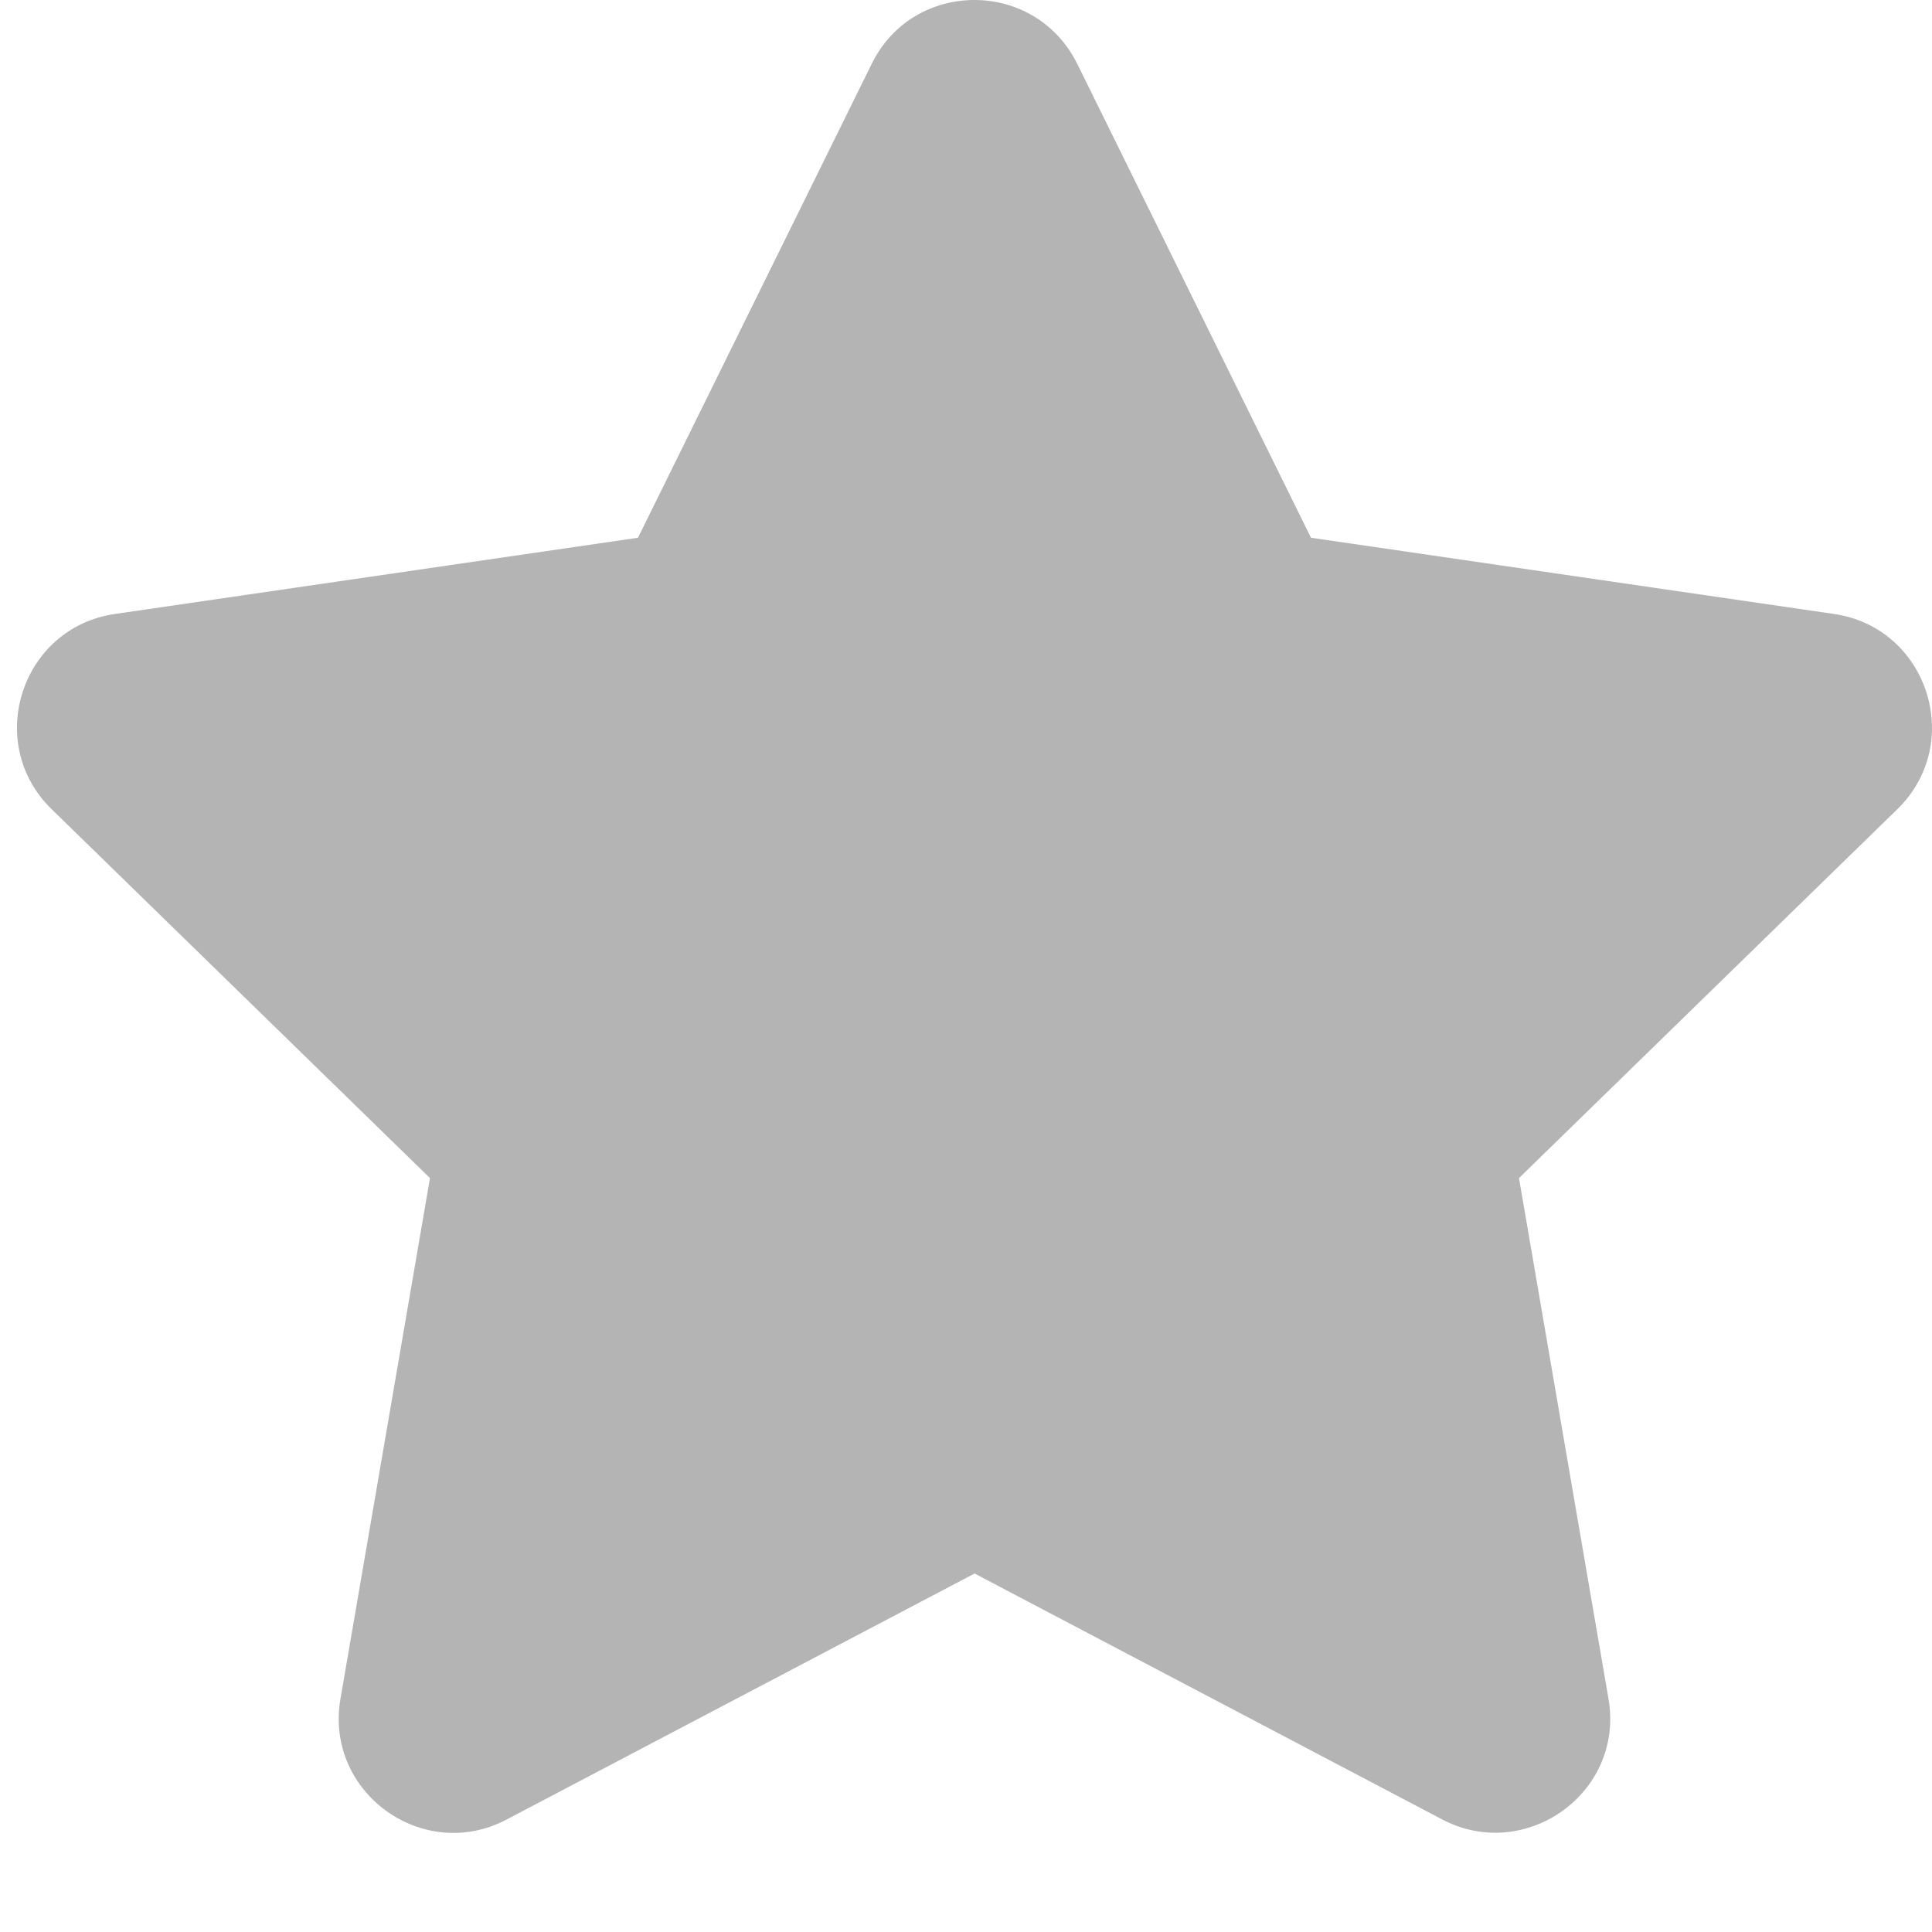
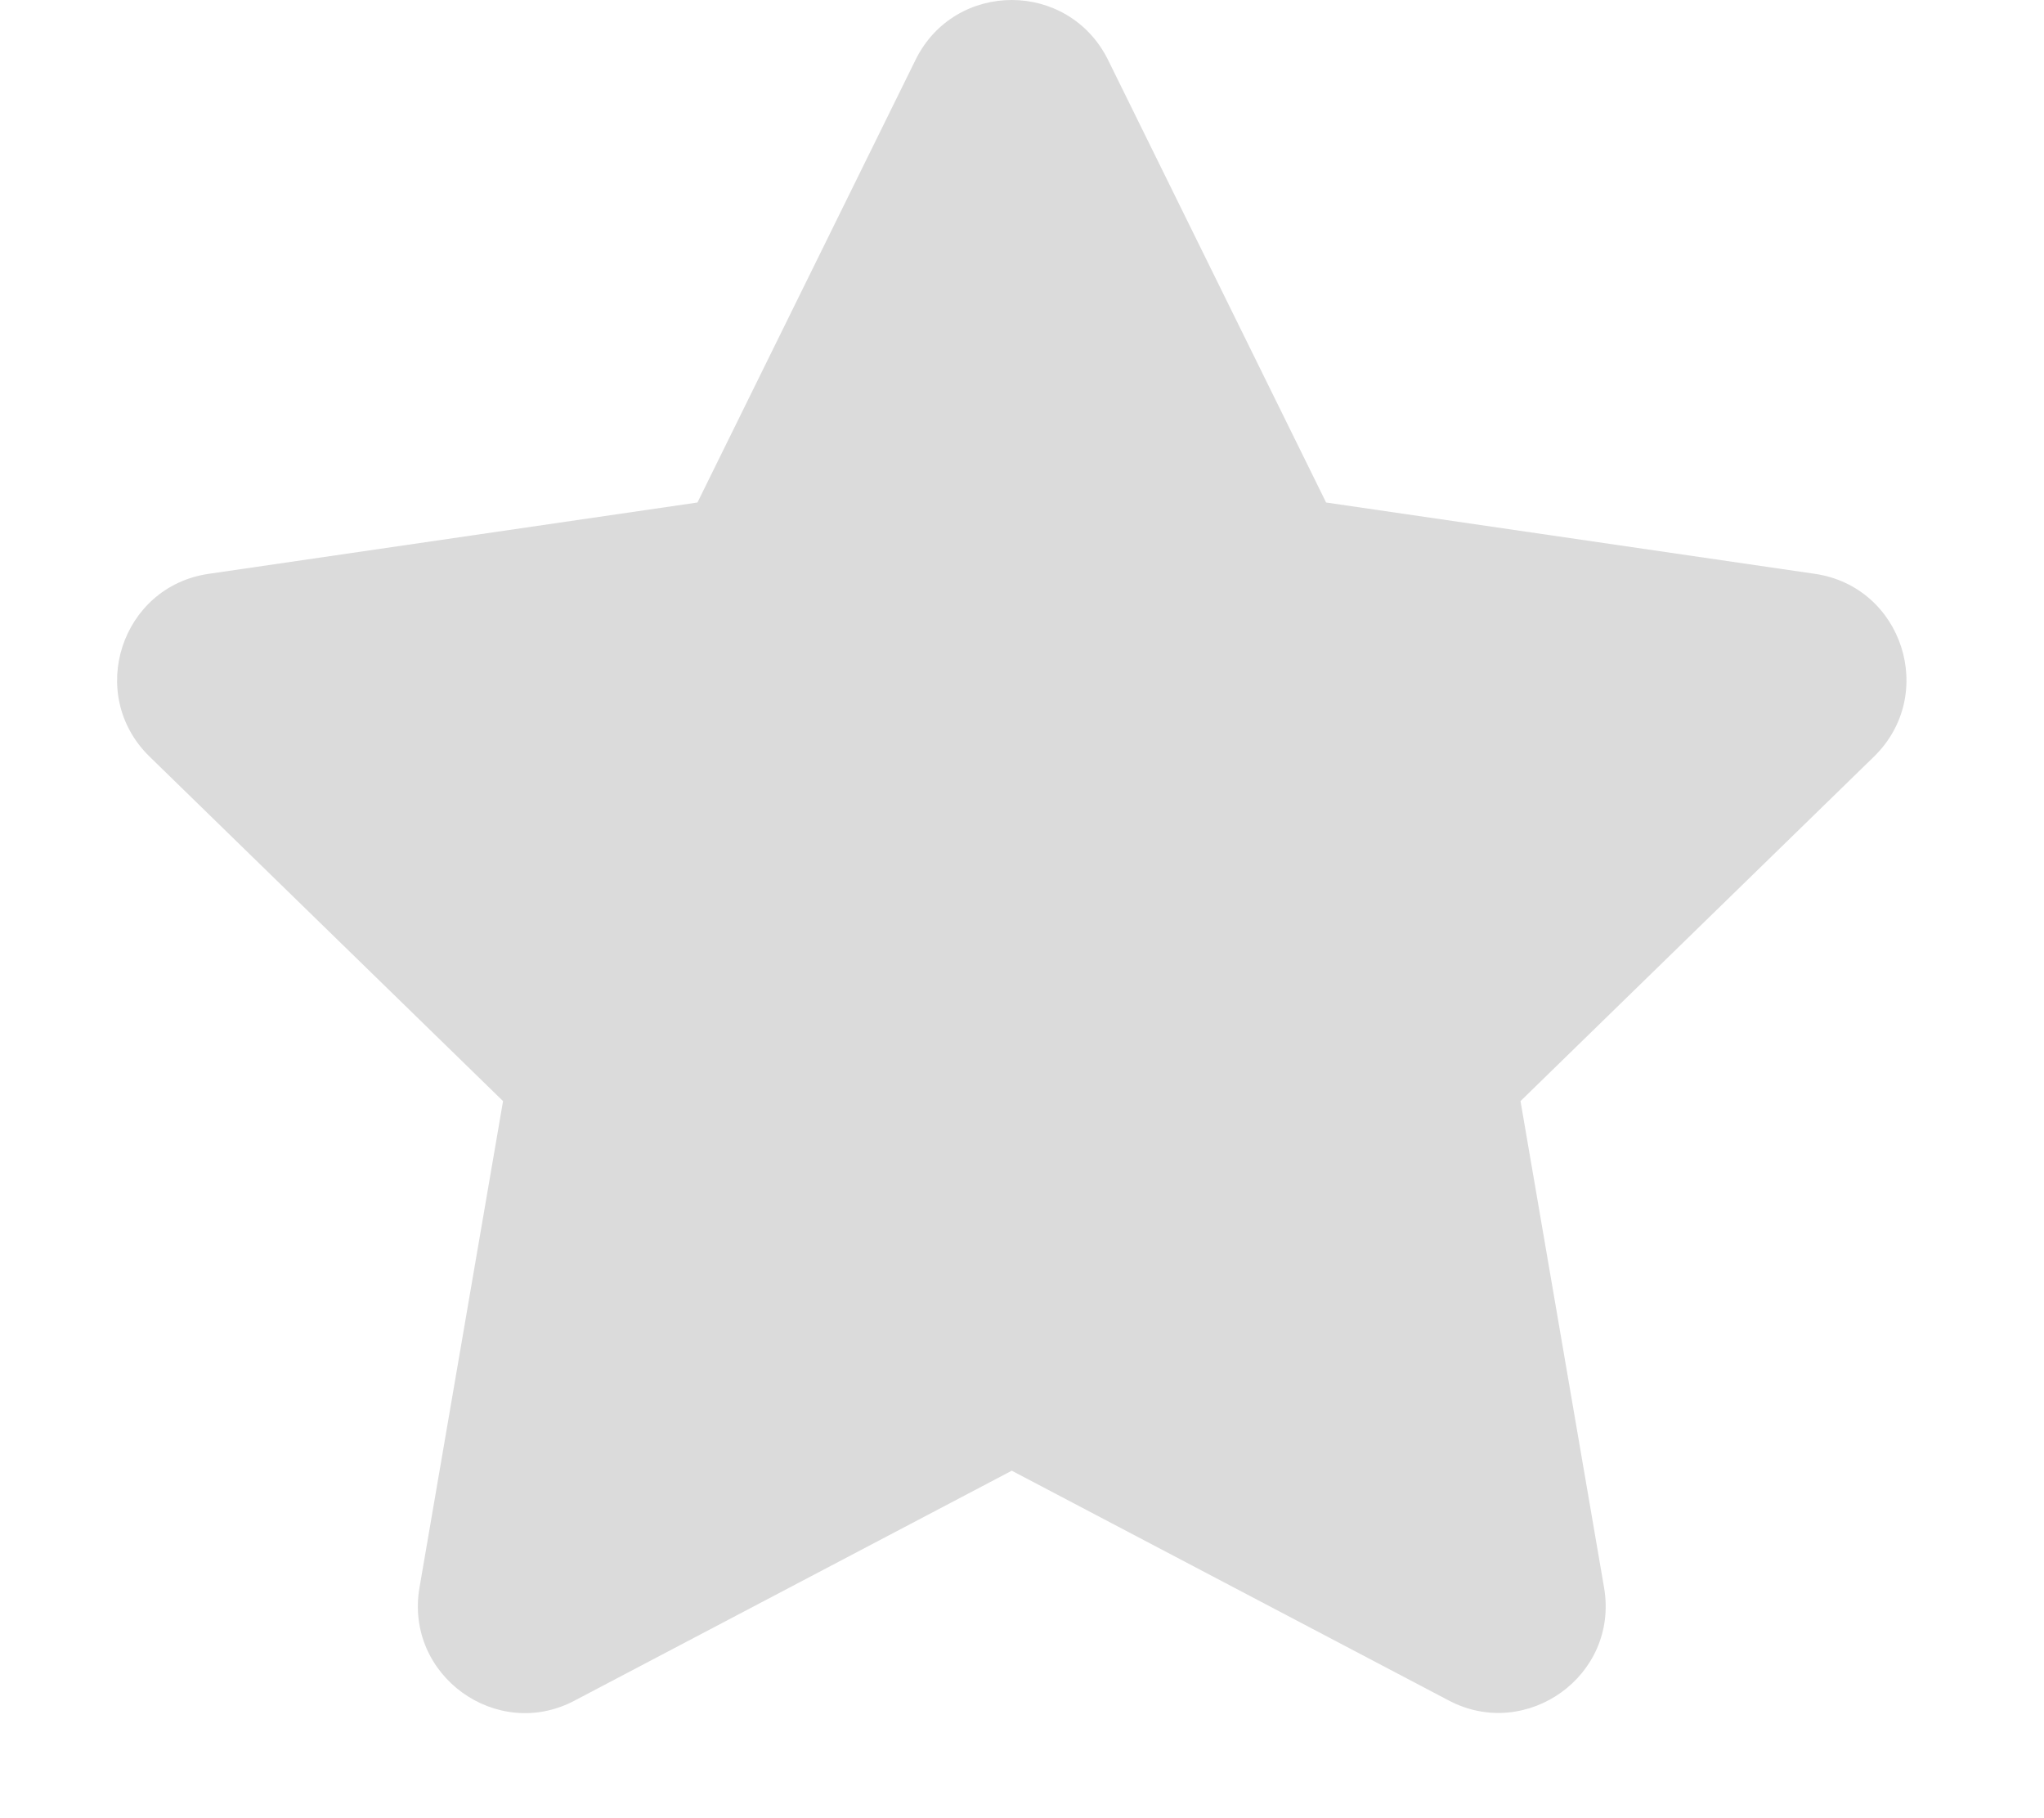
- <svg xmlns="http://www.w3.org/2000/svg" width="9" height="9" viewBox="0 0 9 9" fill="none">
-   <path d="M4.061 0.297L2.972 2.505L0.536 2.86C0.099 2.923 -0.076 3.462 0.241 3.77L2.003 5.488L1.586 7.914C1.511 8.352 1.973 8.681 2.36 8.476L4.54 7.33L6.719 8.476C7.106 8.679 7.568 8.352 7.493 7.914L7.076 5.488L8.838 3.77C9.155 3.462 8.98 2.923 8.543 2.86L6.107 2.505L5.018 0.297C4.92 0.1 4.73 0 4.54 1.26695e-06C4.349 -0 4.159 0.098 4.061 0.297Z" fill="#B4B4B4" />
+ <svg xmlns="http://www.w3.org/2000/svg" width="9" height="8" viewBox="0 0 9 8" fill="none">
+   <path d="M4.032 0.262L3.071 2.212L0.919 2.526C0.533 2.582 0.379 3.057 0.658 3.33L2.215 4.847L1.847 6.989C1.781 7.377 2.189 7.667 2.53 7.486L4.455 6.474L6.38 7.486C6.721 7.665 7.129 7.377 7.063 6.989L6.695 4.847L8.252 3.33C8.531 3.057 8.377 2.582 7.991 2.526L5.839 2.212L4.878 0.262C4.791 0.088 4.623 0 4.455 1.11895e-06C4.287 -0 4.119 0.087 4.032 0.262Z" fill="#DBDBDB" />
</svg>
